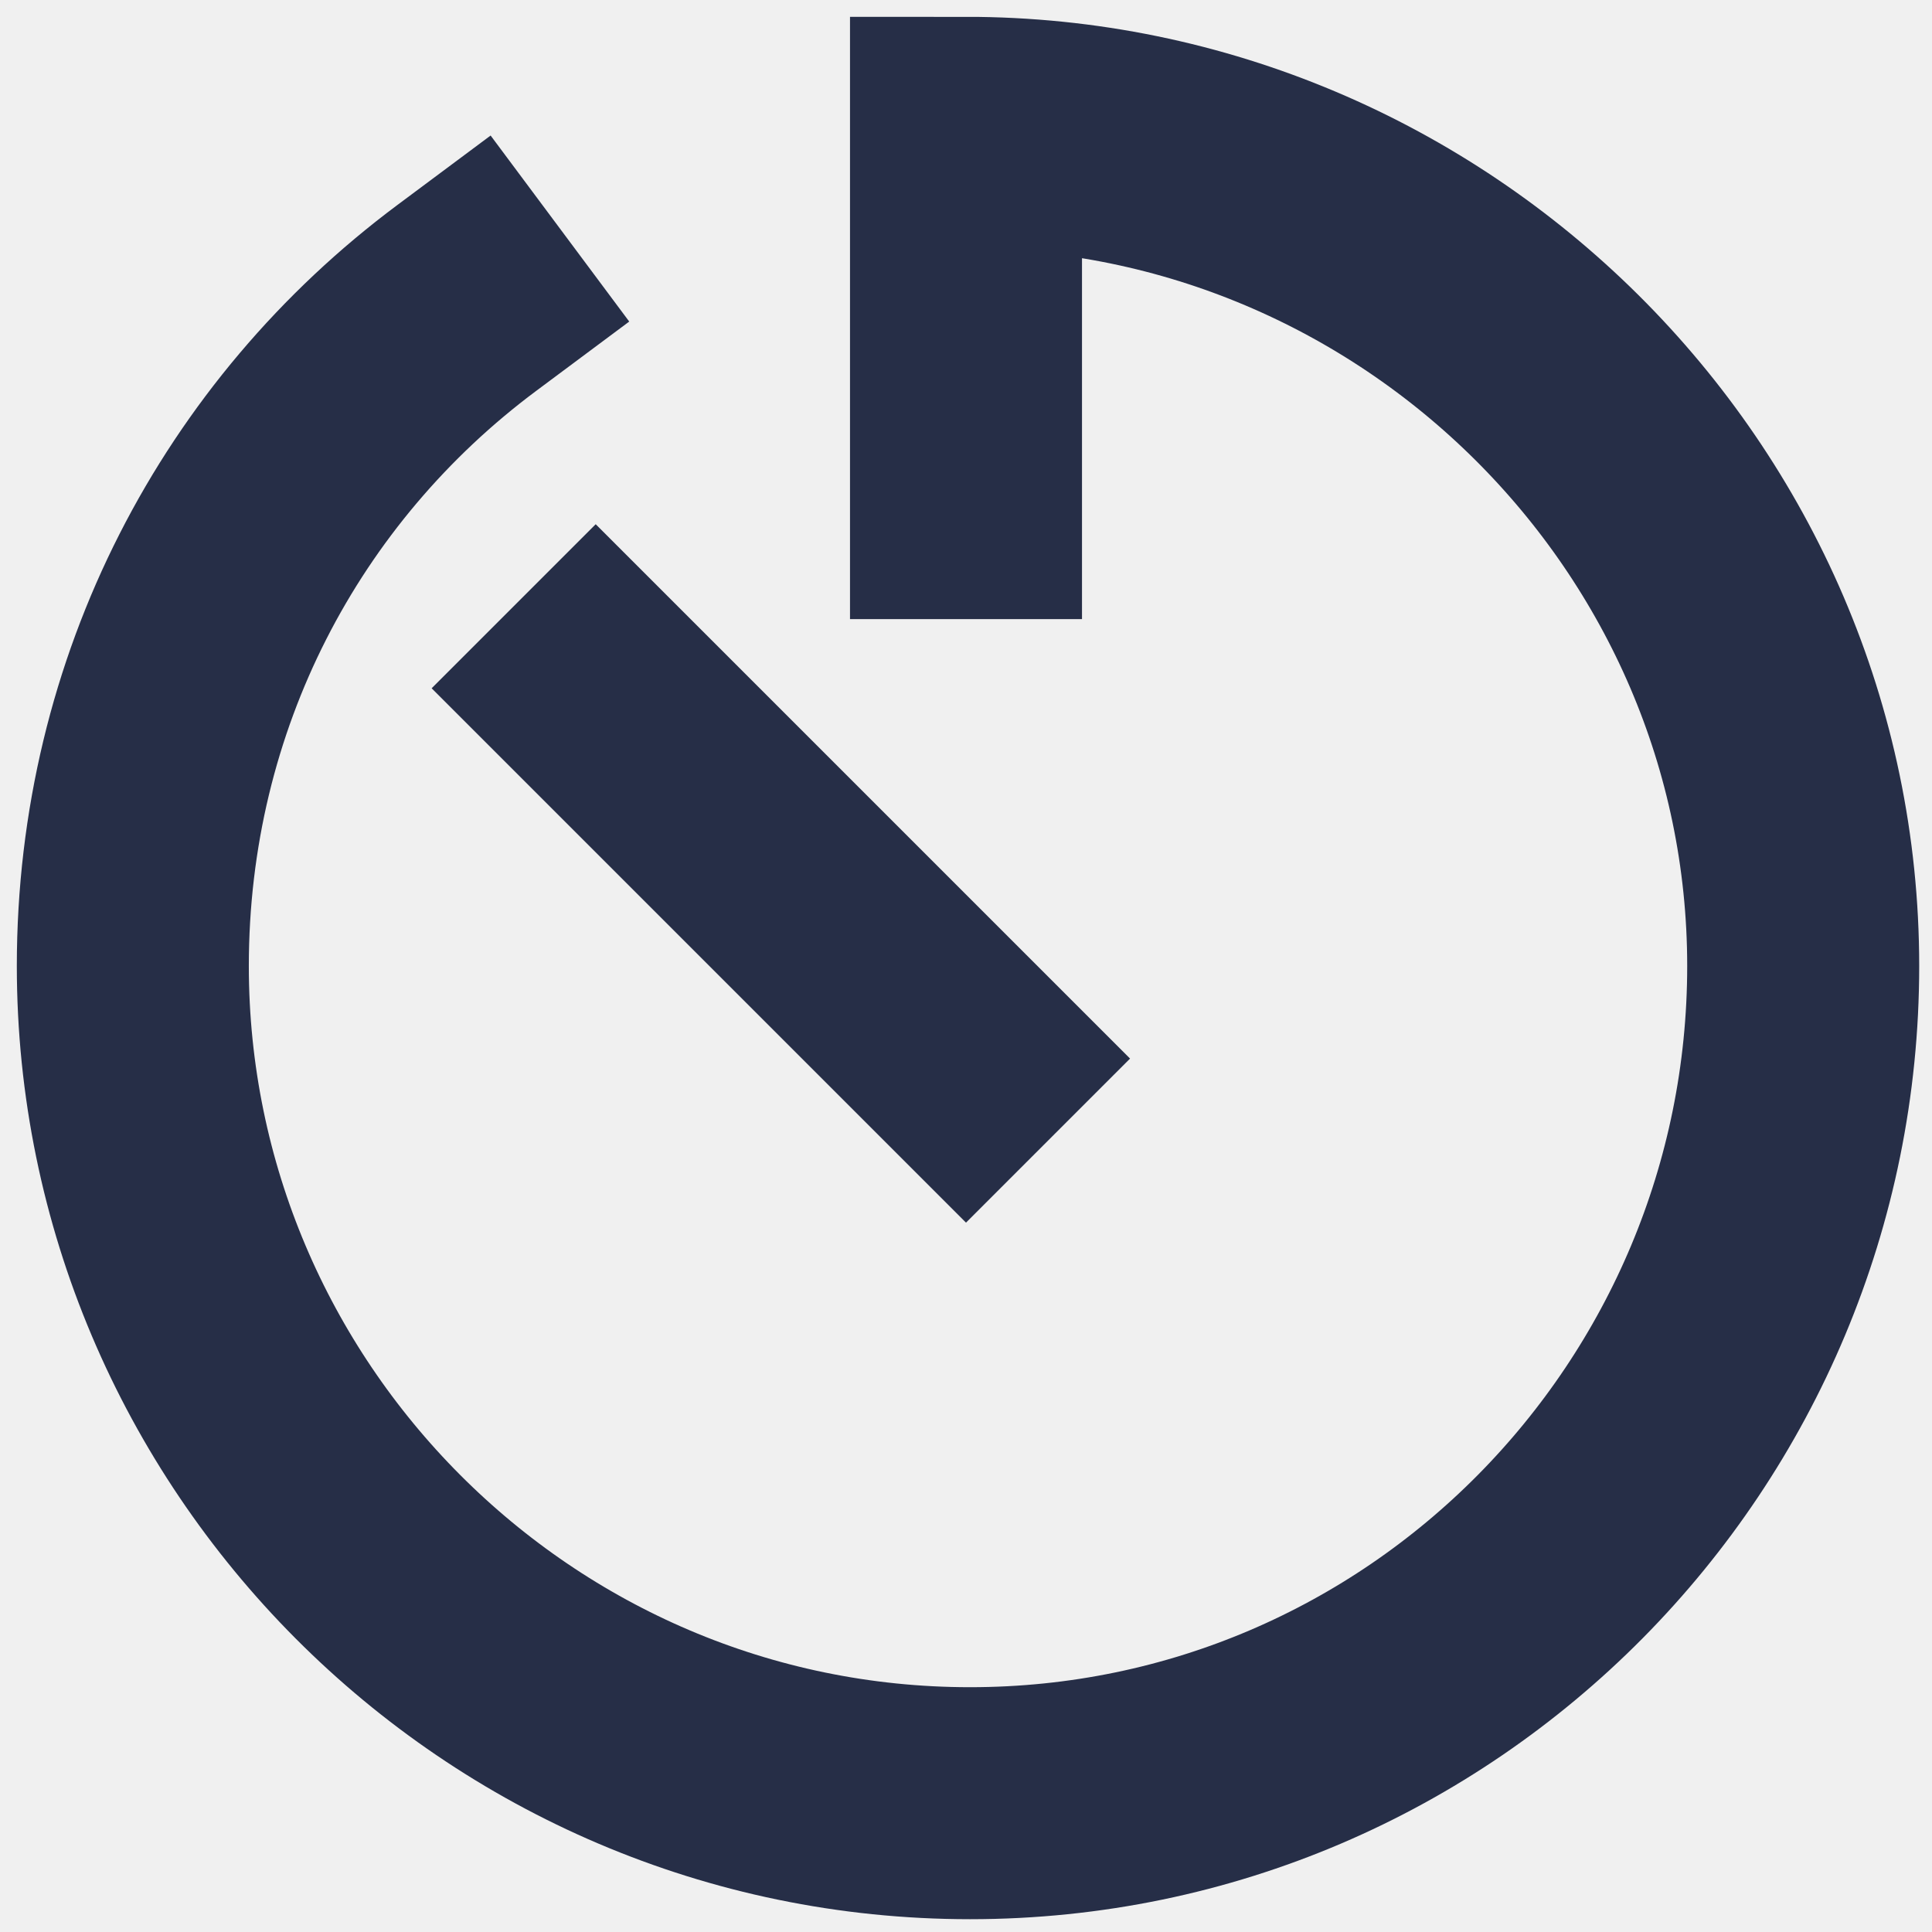
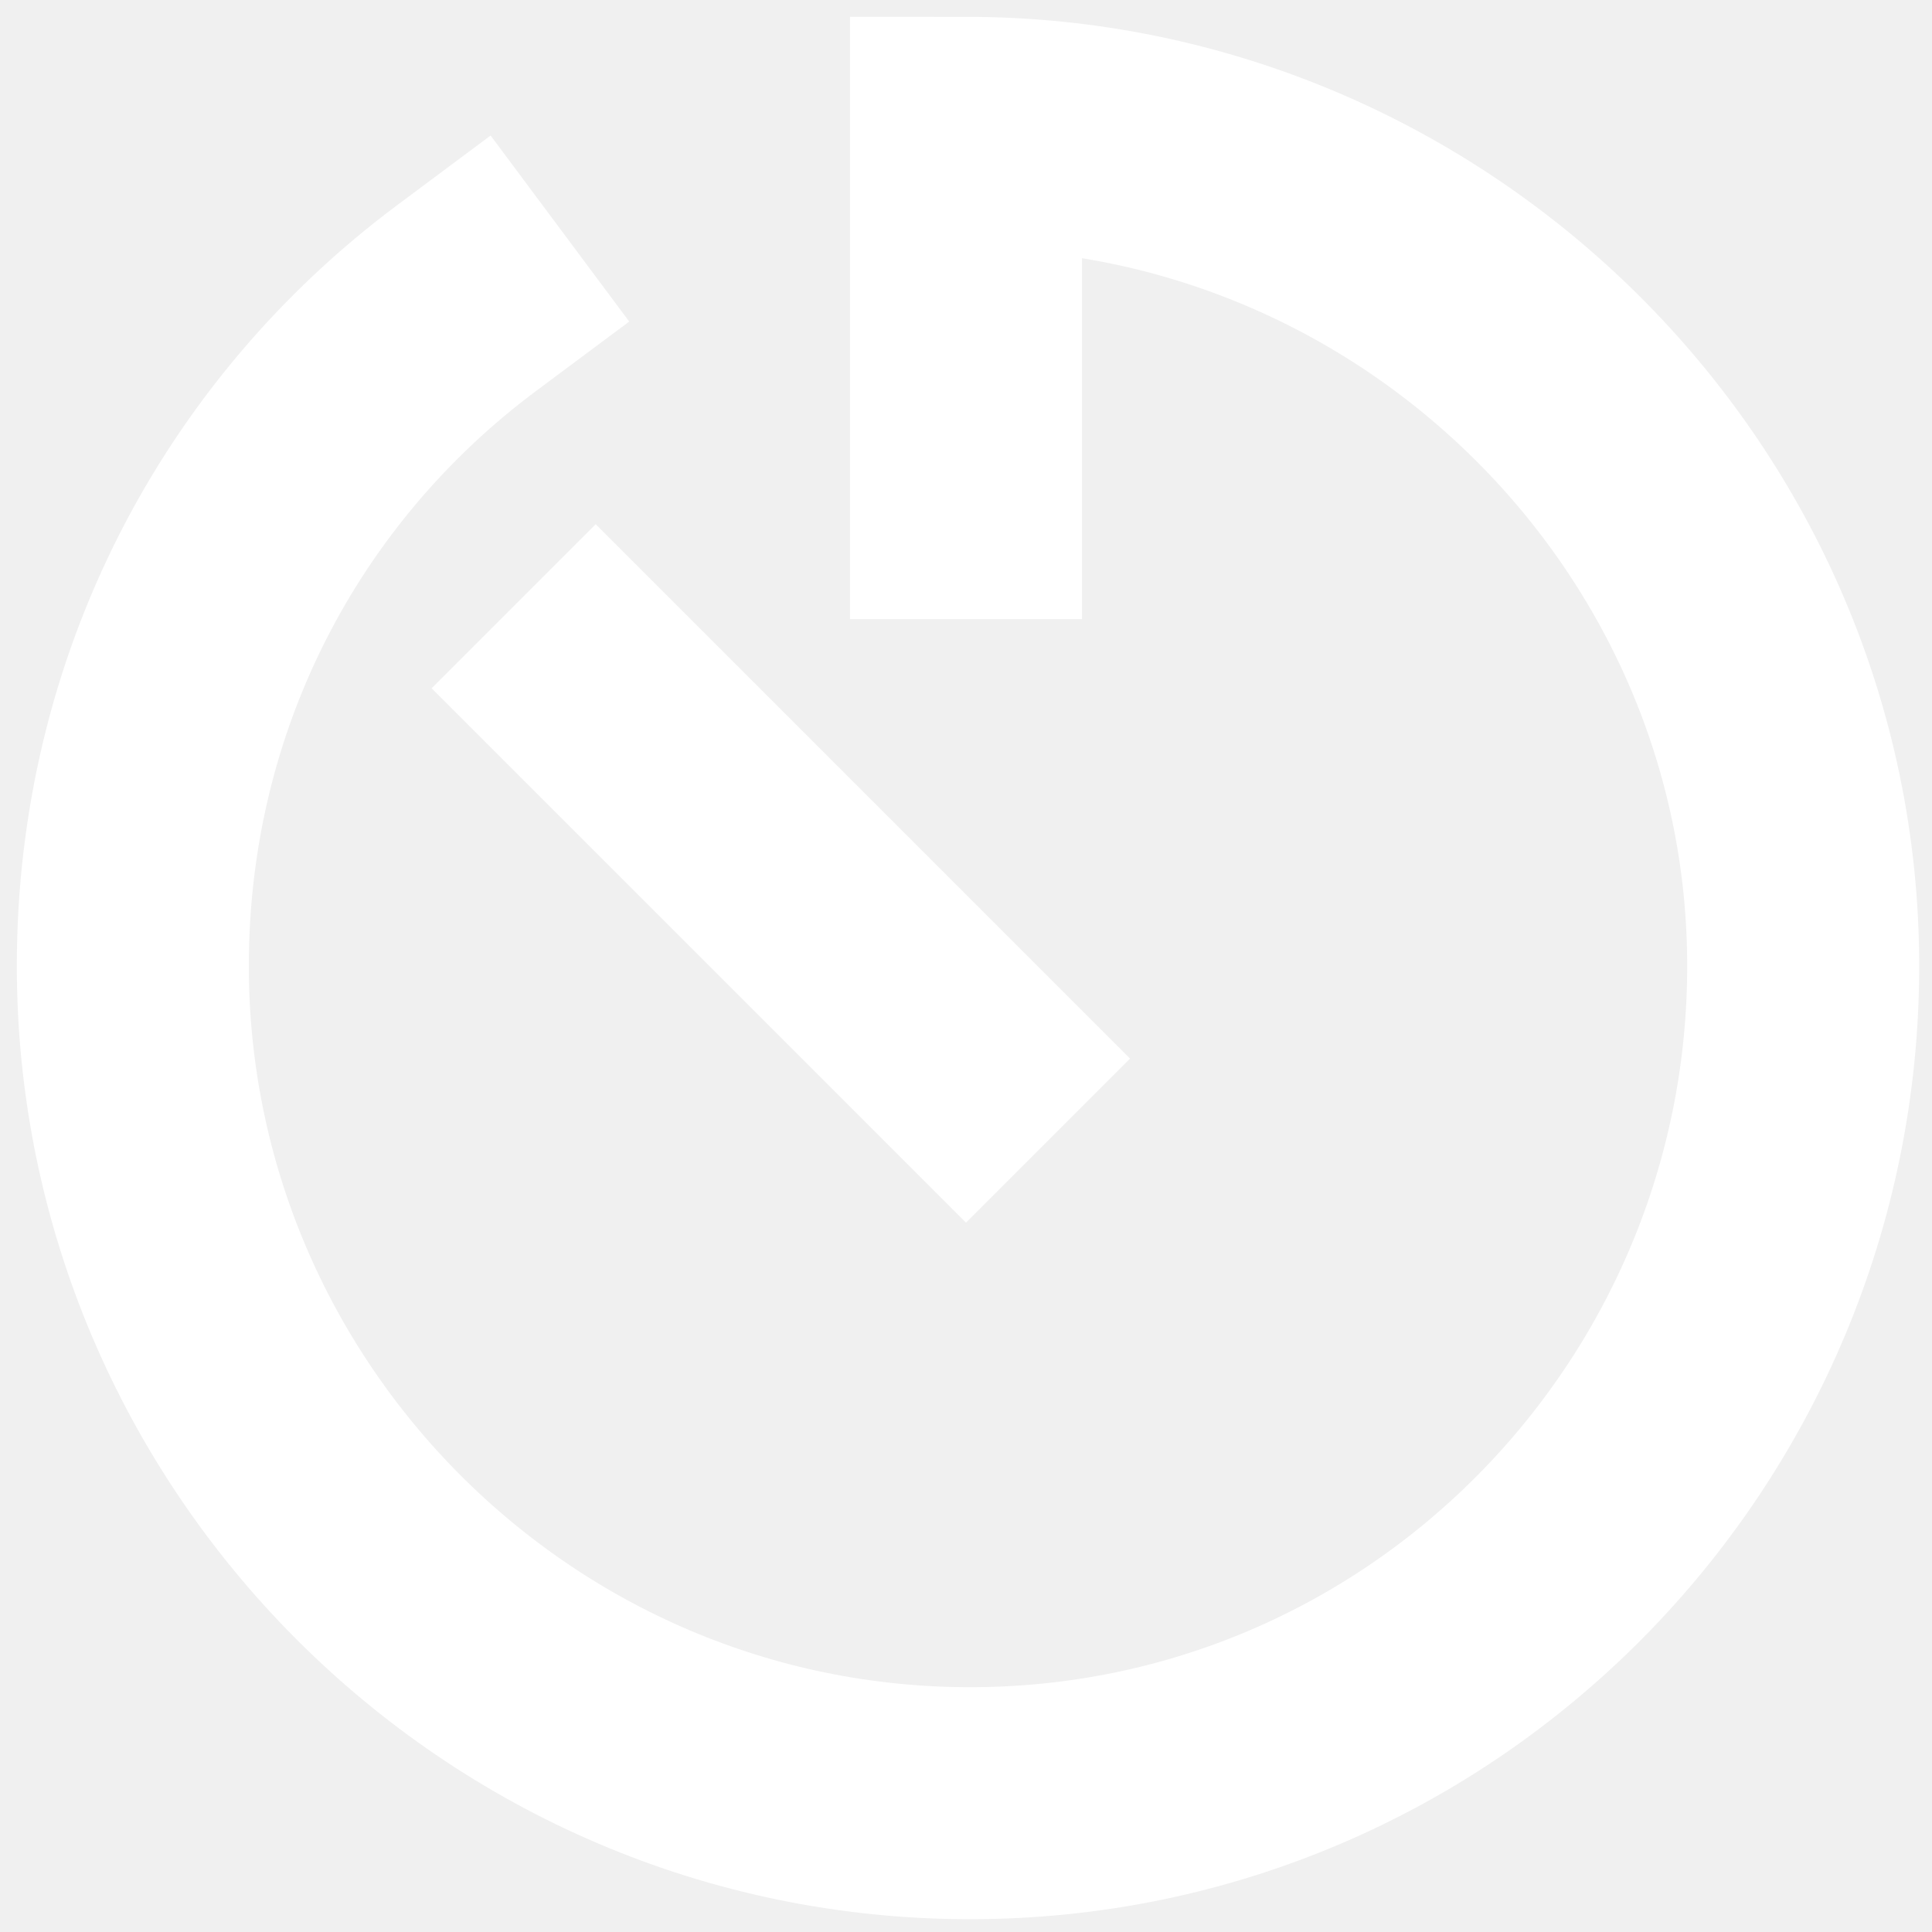
<svg xmlns="http://www.w3.org/2000/svg" version="1.1" id="Layer_1" x="0px" y="0px" viewBox="0 0 48 48" style="enable-background:new 0 0 48 48;" xml:space="preserve">
  <style type="text/css">
- 	.st0{fill:none;stroke:#262E47;stroke-width:5.764;stroke-linecap:square;}
+ 	.st0{fill:none;stroke:#FFFFFF;stroke-width:5.764;stroke-linecap:square;}
</style>
  <path class="st0" d="M11.6,7.4C6.5,11.2,3.3,17.2,3.3,24c0,11.4,9.3,20.8,20.8,20.8S44.8,35.4,44.8,24S35.4,3.3,24,3.3v9.2 M24,26.3  l-9.2-9.2" />
</svg>
